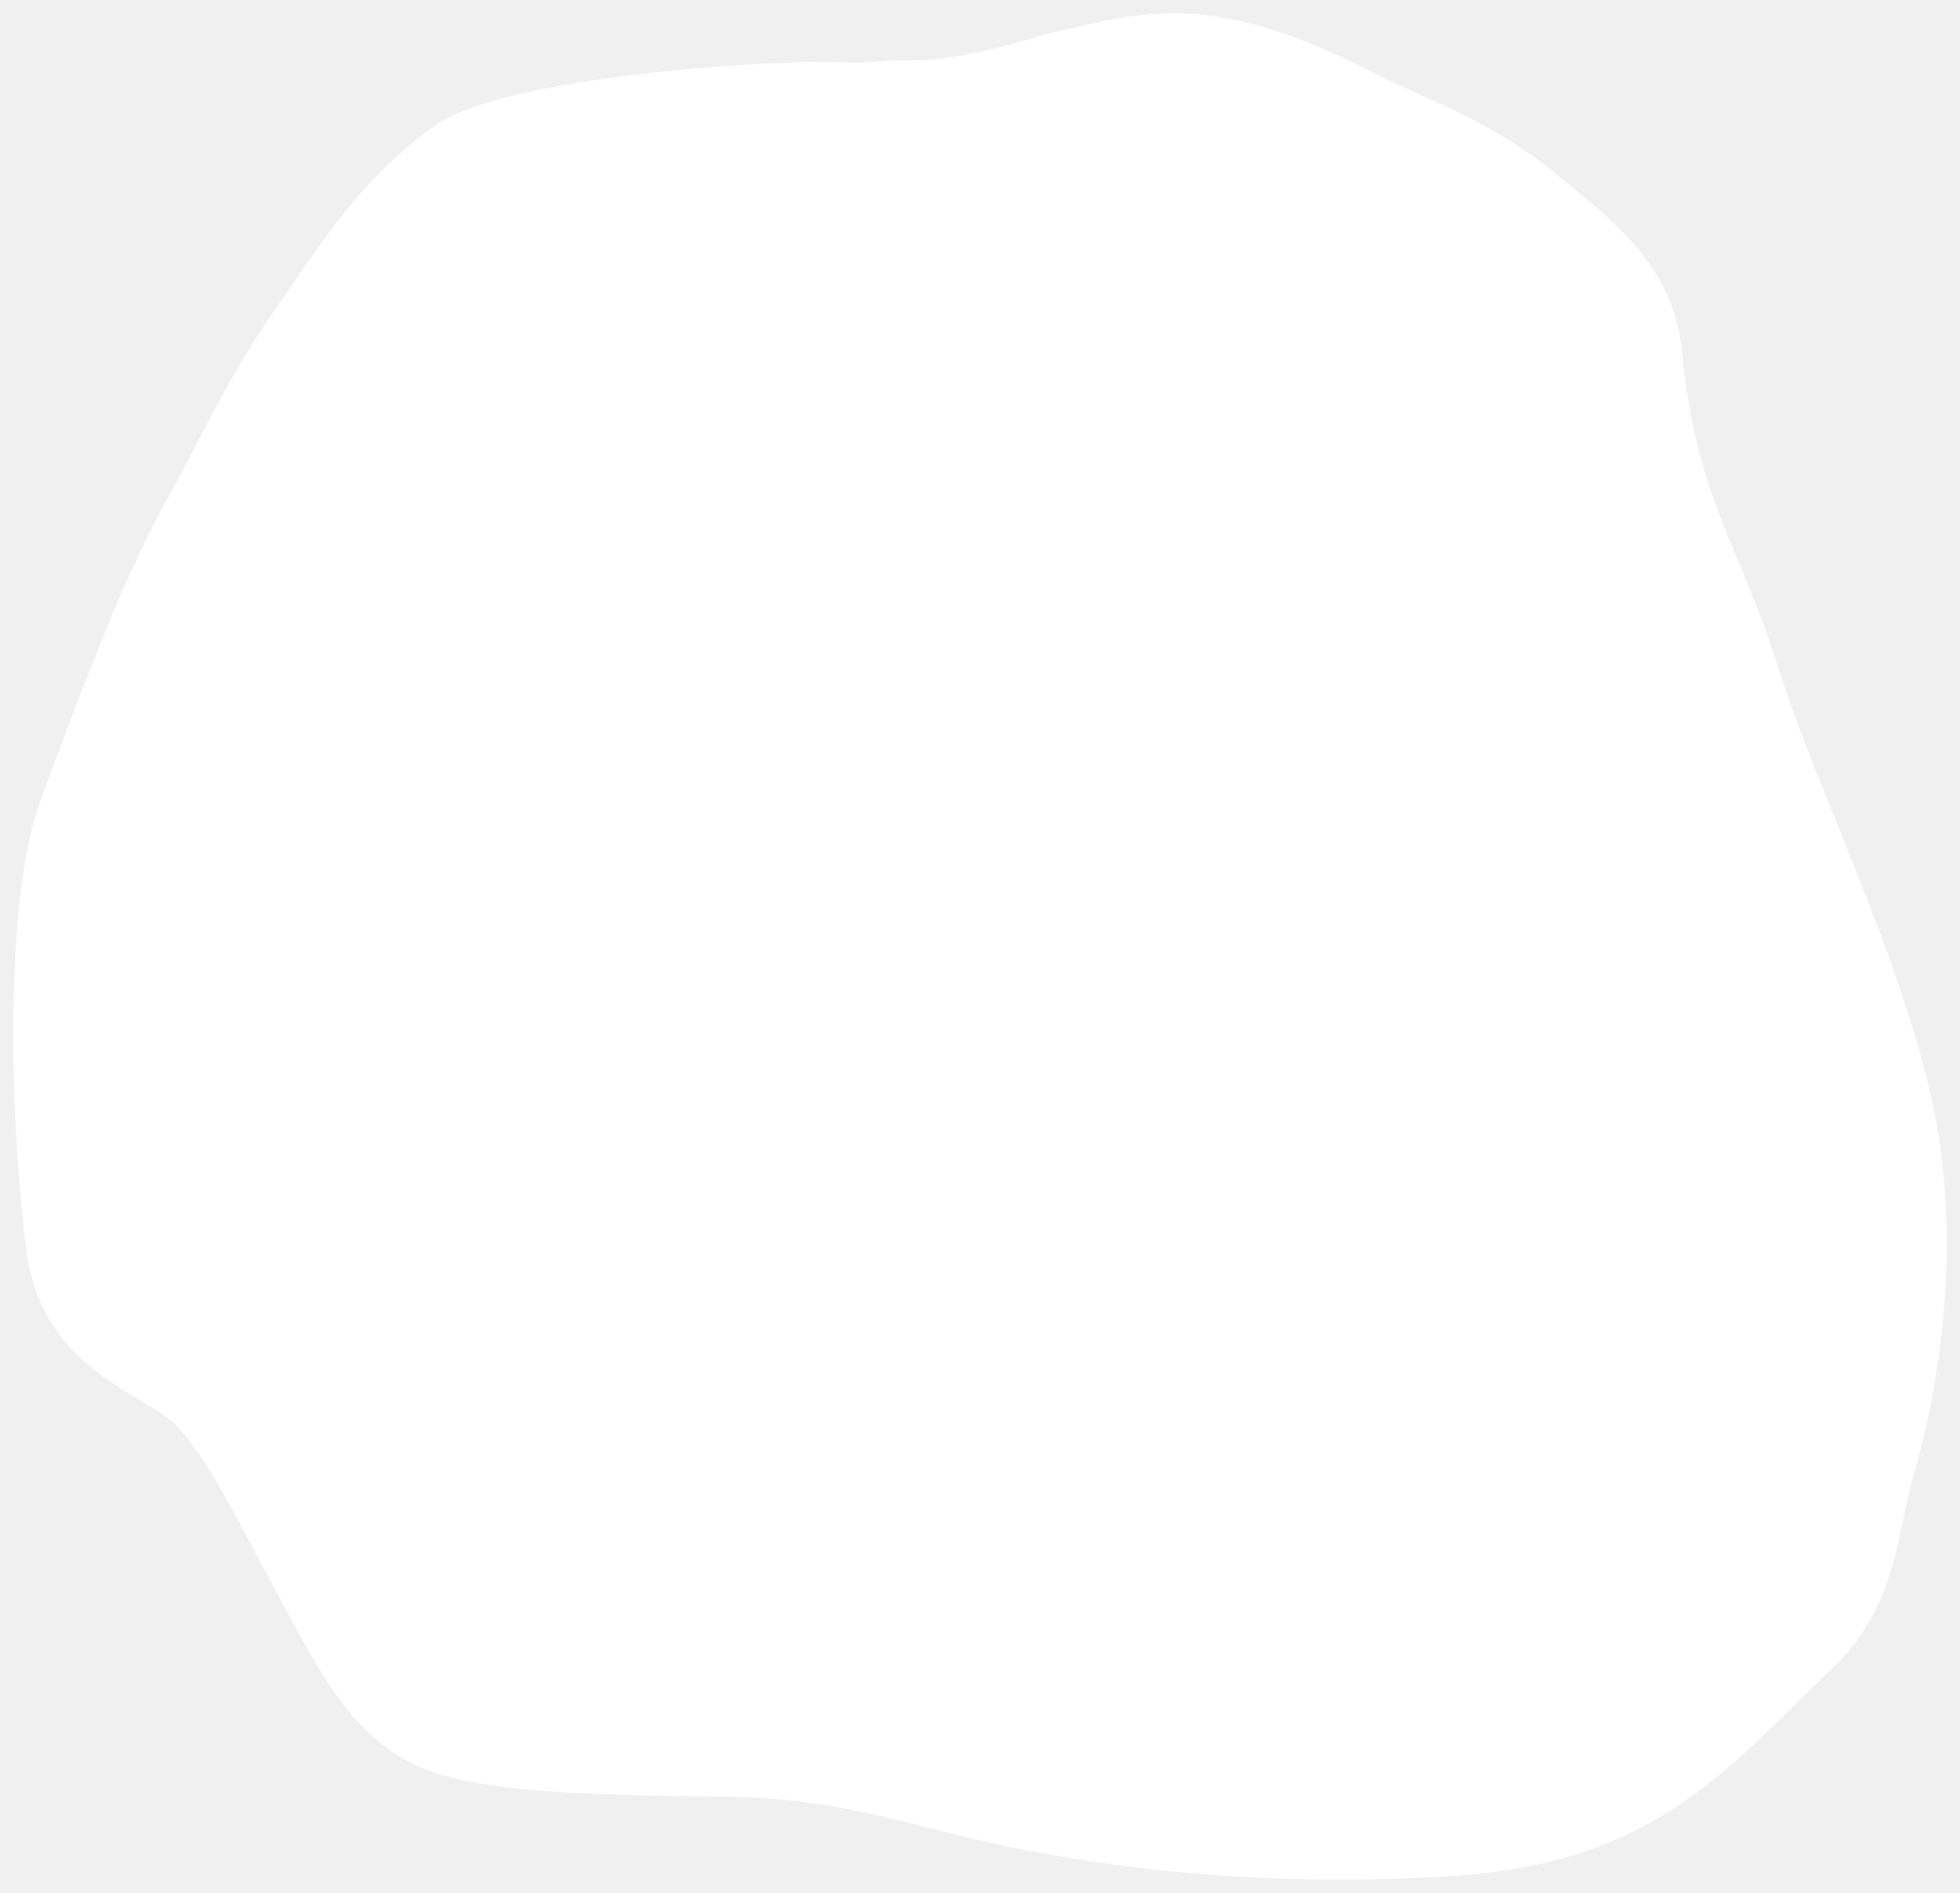
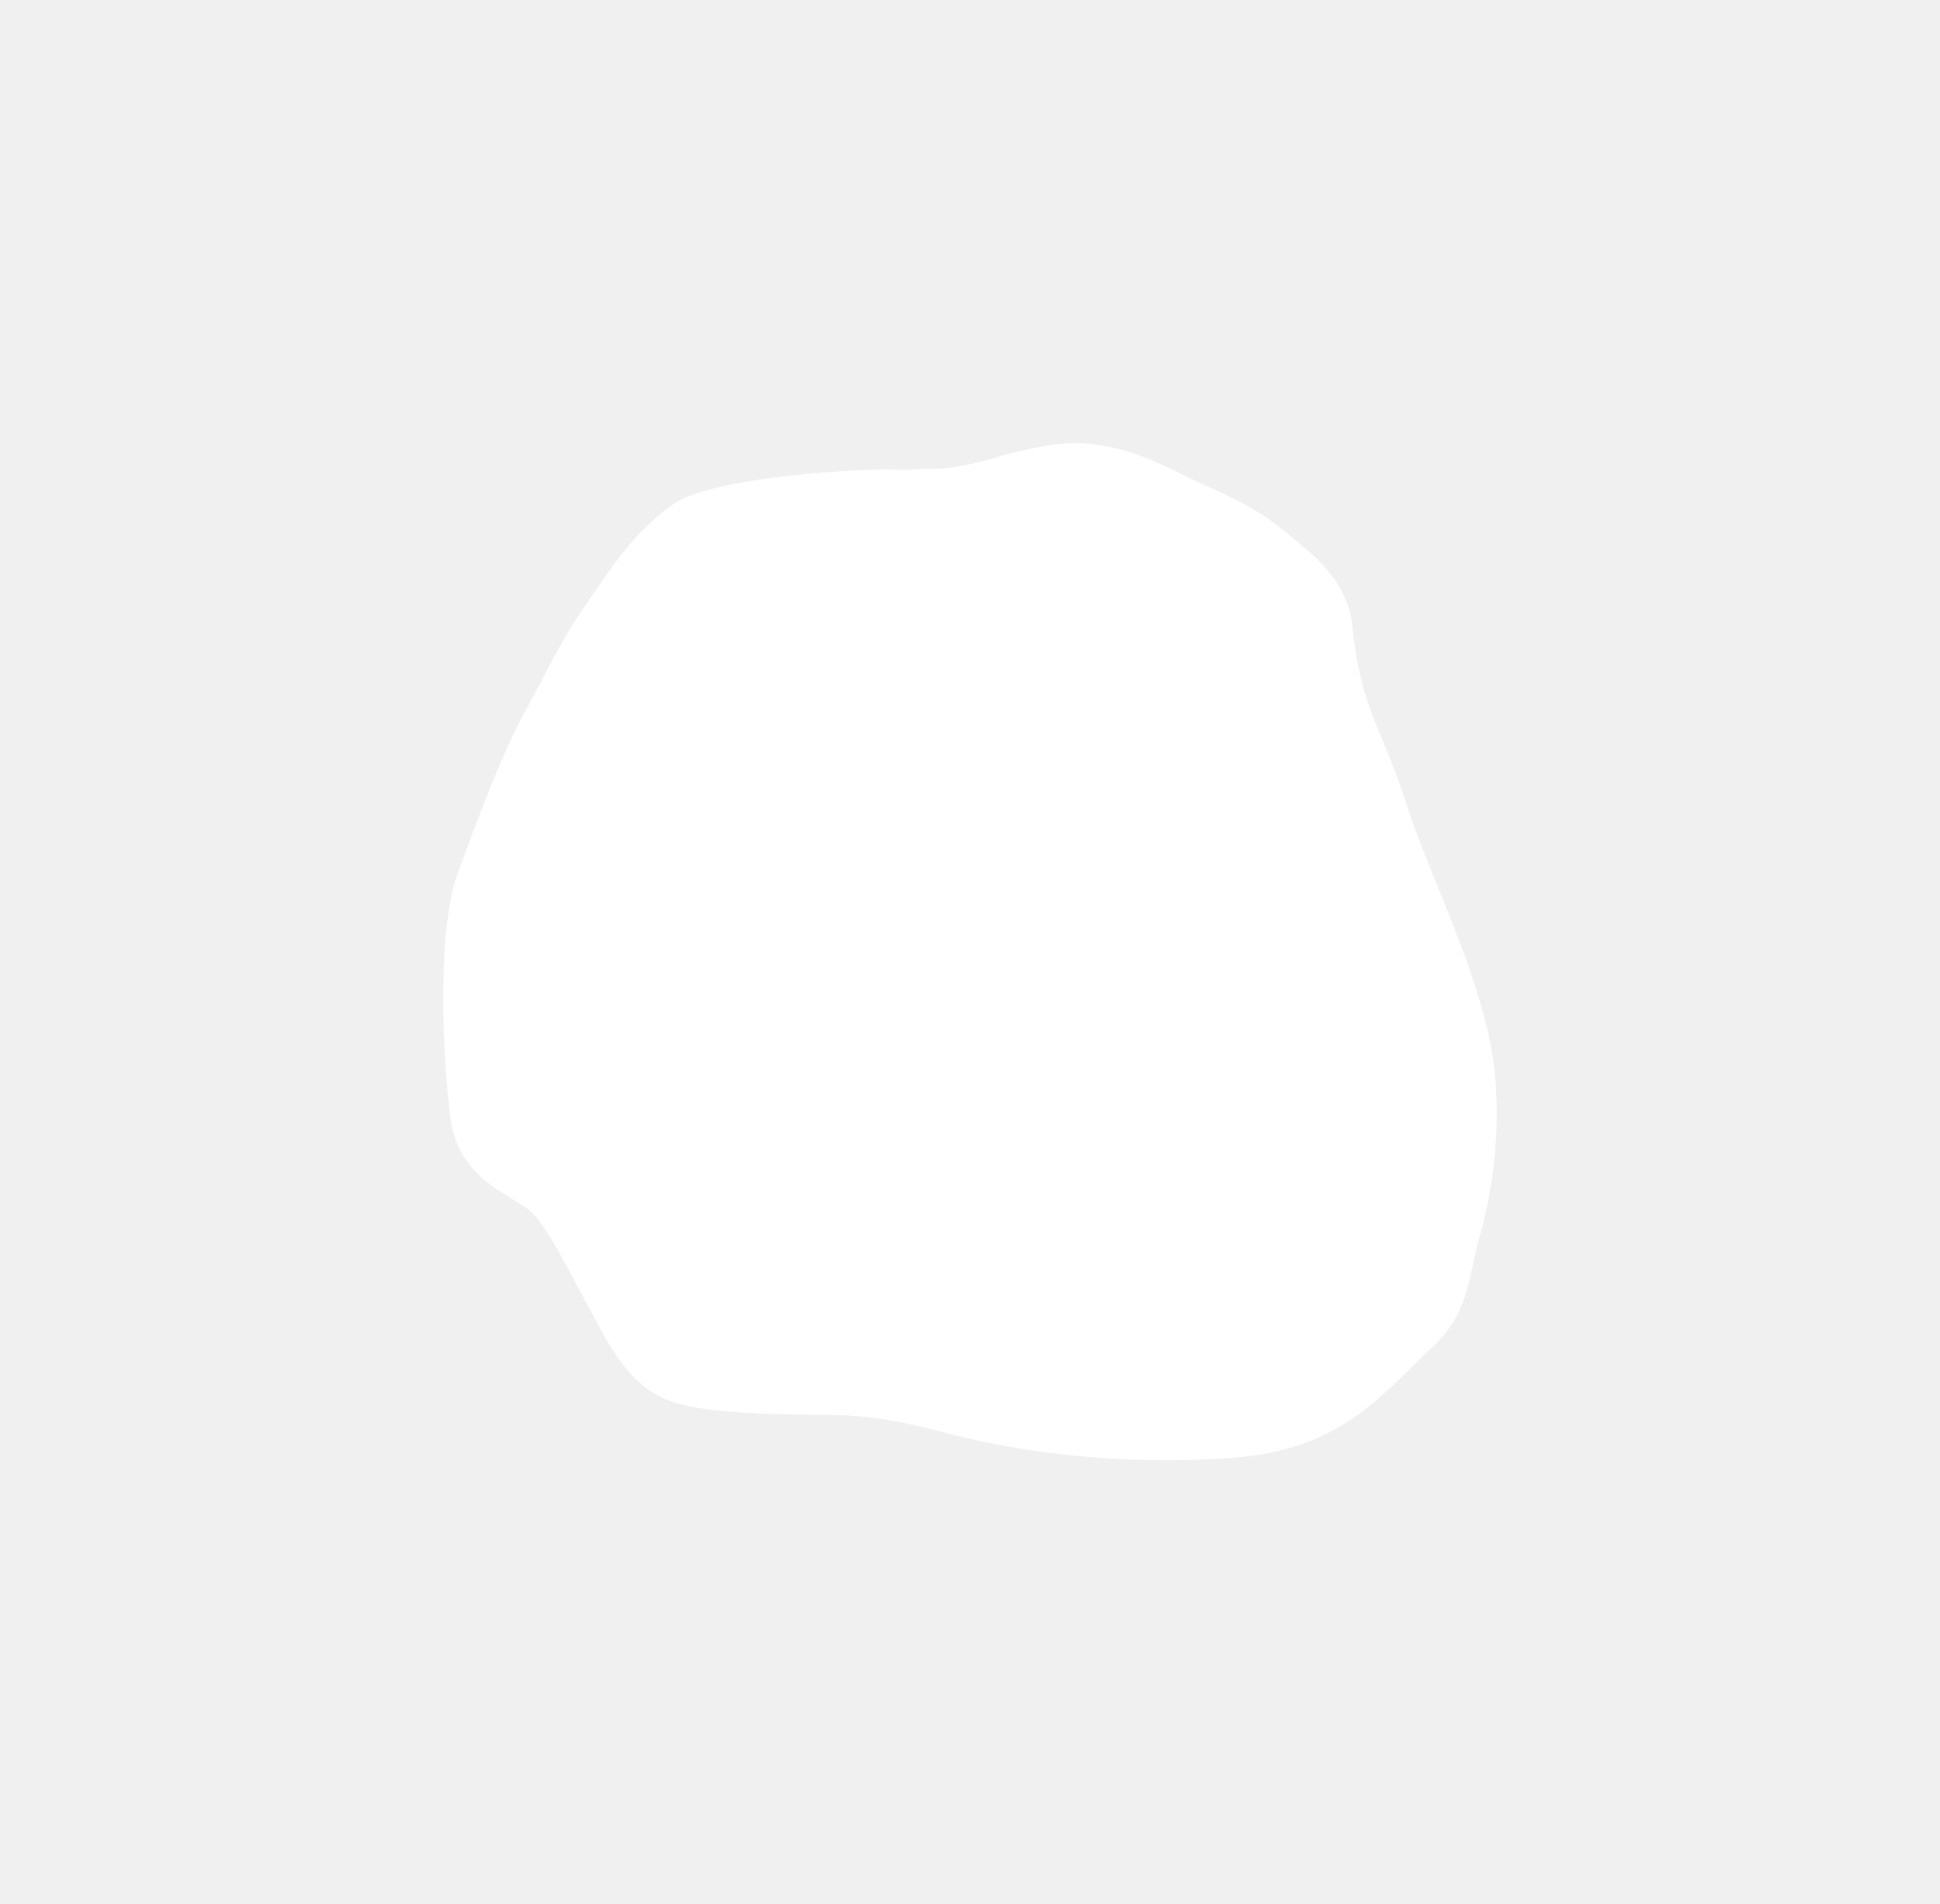
- <svg xmlns="http://www.w3.org/2000/svg" width="147" height="142" viewBox="0 0 147 142" fill="white">
+ <svg xmlns="http://www.w3.org/2000/svg" width="267" height="262" viewBox="-60 -60 267 262" fill="white">
  <path d="M32.693 9.377C37.473 6.005 54.874 4.629 62.38 4.629C65.368 4.832 66.43 4.457 67.382 4.556C71.327 4.606 74.976 3.63 78.597 2.514C82.287 1.783 86.328 0.259 92.233 1.421C96.929 2.344 100.539 4.229 104.01 5.942C107.644 7.734 112.133 9.201 117.17 13.43C120.654 16.354 125.485 19.755 126.137 26.316C127.251 37.537 130.405 40.658 133.464 50.376C136.258 59.251 142.257 70.941 144.852 82.367C146.93 91.512 146.003 102.118 143.542 110.55C142.234 115.034 142.298 120.54 137.404 125.168C129.798 132.362 124.475 139.596 109.42 140.686C100.006 141.367 85.256 141.223 70.184 137.242C61.263 134.886 57.536 134.798 52.943 134.753C35.846 134.584 31.574 133.604 27.765 130.084C24.682 127.234 22.787 123.162 20.11 118.26C18.029 114.45 16.073 110.277 13.576 107.293C11.176 104.424 3.103 103.134 1.94 93.52C0.668 83.007 0.378 67.21 3.055 60.009C5.437 53.601 9.057 43.594 12.609 37.31C14.773 33.482 17.011 28.356 20.752 23.049C23.813 18.707 26.862 13.491 32.693 9.377Z" stroke="none" />
</svg>
